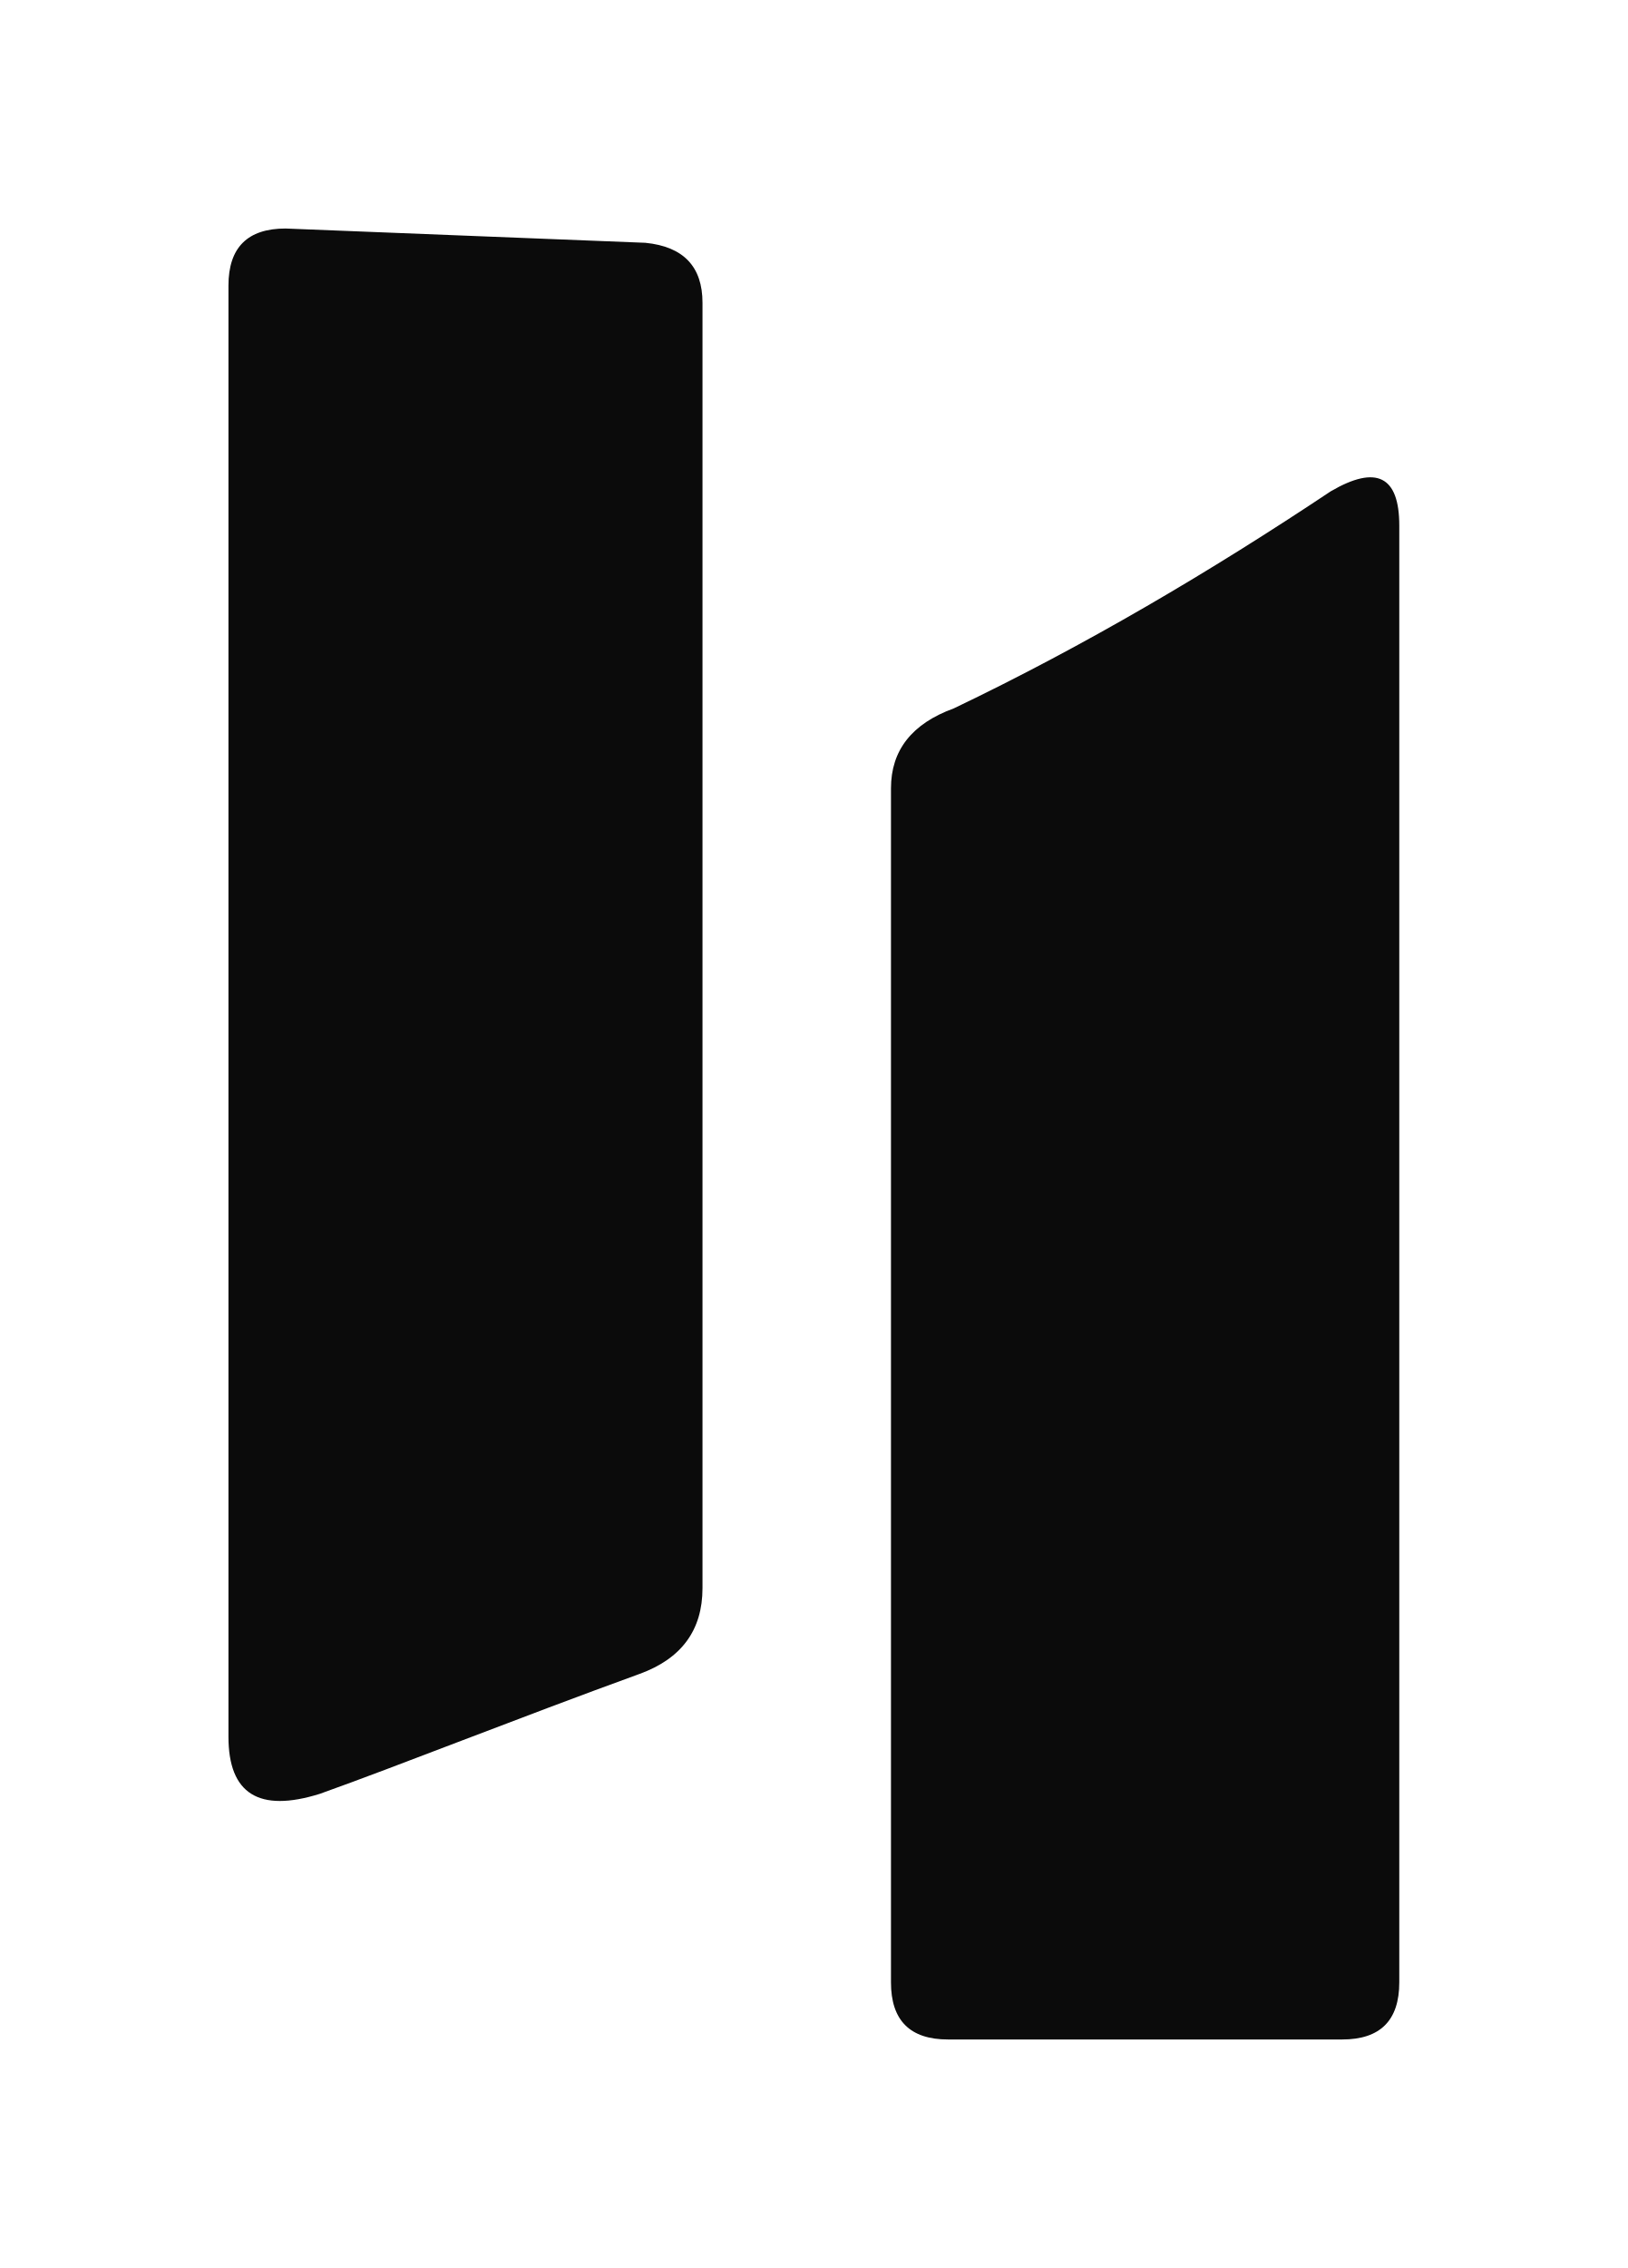
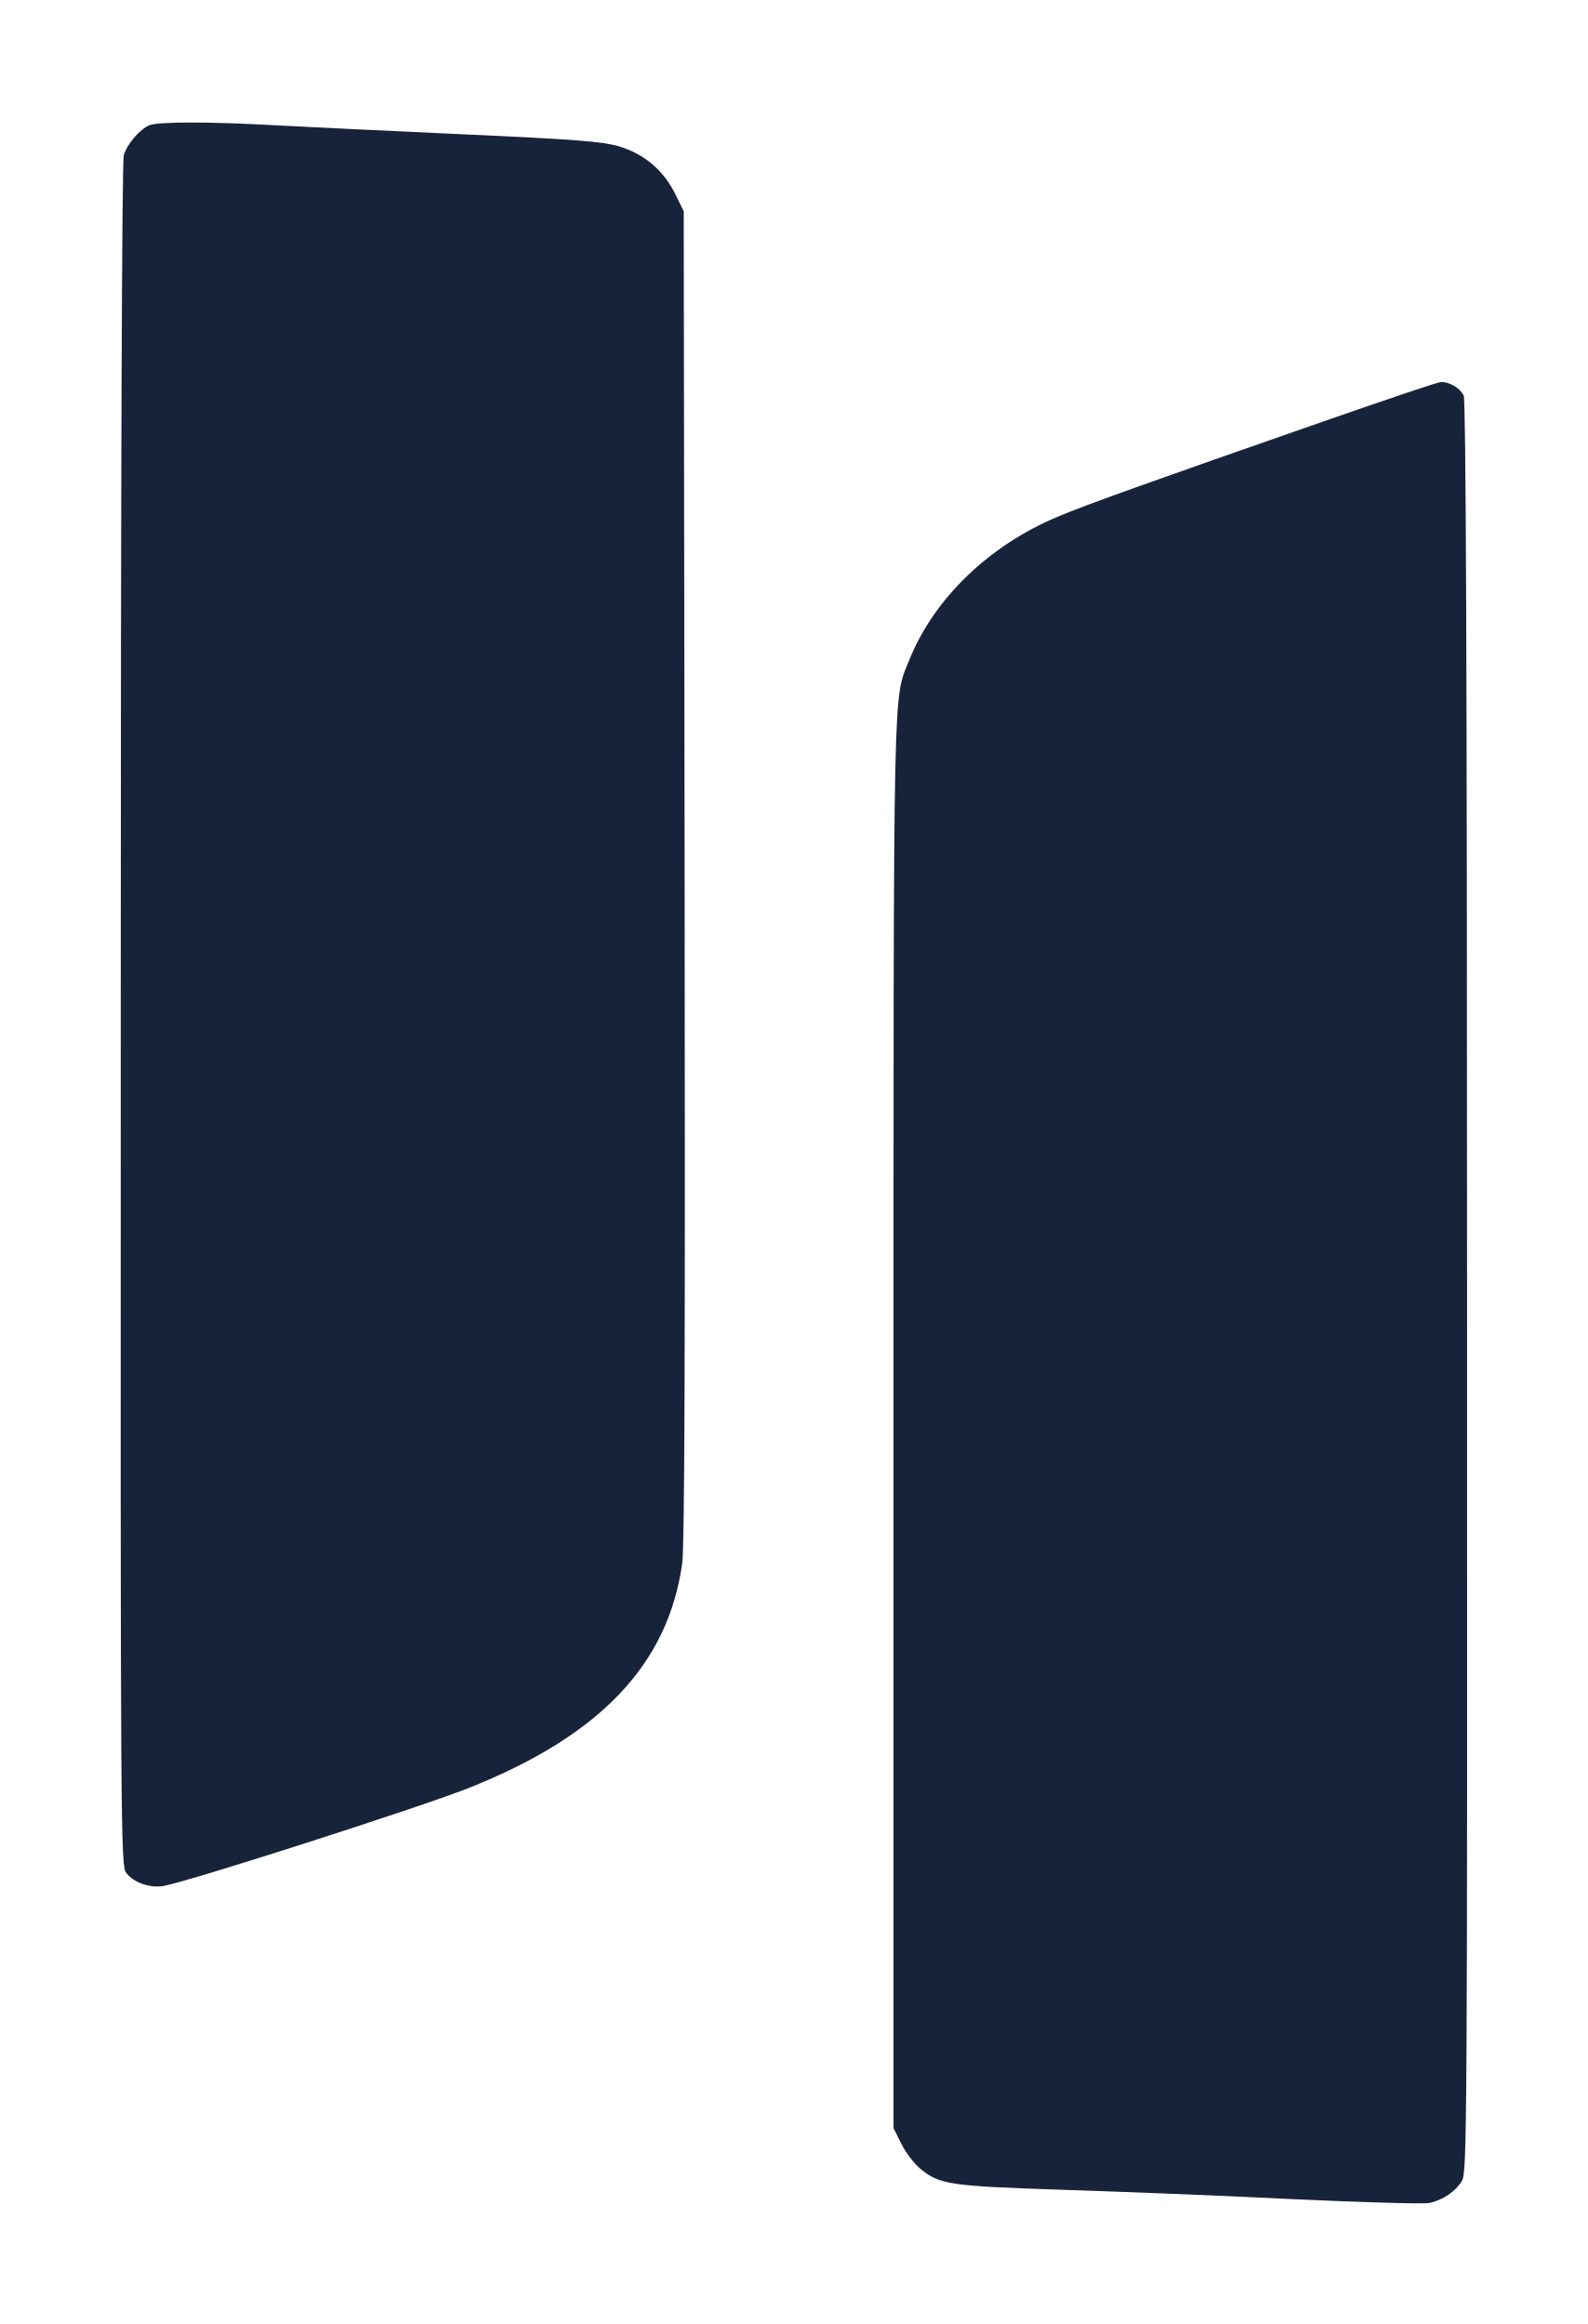
- <svg xmlns="http://www.w3.org/2000/svg" viewBox="0 0 285 397" width="285" height="397">
-   <defs />
-   <path fill="#0B0B0B" d="M50,40 L113,42.5 Q123,43.5 123,53 L123,278 Q123,289 112,293 C90,301 70,309 56,314 Q40,319 40,304 L40,50 Q40,40 50,40 Z" />
-   <path fill="#0B0B0B" d="M156,138 Q156,128 167,124 C190,113 212,100 233,86 Q245,79 245,92 L245,347 Q245,357 235,357 L166,357 Q156,357 156,347 Z" />
+ <svg xmlns="http://www.w3.org/2000/svg" viewBox="166 194 526 769" width="263" height="385" role="img" aria-label="Integra">
+   <defs>
+     <linearGradient id="g" x1="0" y1="0" x2="0" y2="1">
+       <stop offset="0" stop-color="#17233A" />
+       <stop offset="1" stop-color="#17233A" />
+     </linearGradient>
+   </defs>
+   <g transform="translate(0,1374) scale(0.1,-0.1)" fill="url(#g)">
+     <path d="M2155 11390 c-32 -13 -75 -63 -85 -100 -6 -21 -10 -1071 -10 -2849 -1 -2737 0 -2816 18 -2841 24 -32 77 -51 122 -44 79 13 843 258 1013 325 435 173 660 409 707 744 8 58 10 697 8 2280 l-3 2200 -28 57 c-39 79 -103 133 -186 158 -55 16 -140 23 -516 40 -247 11 -529 25 -625 30 -212 12 -388 12 -415 0z" />
+     <path d="M6045 10409 c-562 -196 -784 -275 -881 -316 -227 -95 -409 -270 -491 -473 -55 -138 -53 -3 -53 -2531 l0 -2335 26 -52 c14 -29 42 -65 62 -82 64 -53 99 -58 462 -70 184 -6 528 -19 765 -31 236 -11 443 -17 460 -13 44 9 88 39 108 73 17 30 18 154 17 2961 0 2082 -4 2937 -11 2954 -12 25 -48 47 -77 45 -9 0 -183 -59 -387 -130z" />
+   </g>
</svg>
